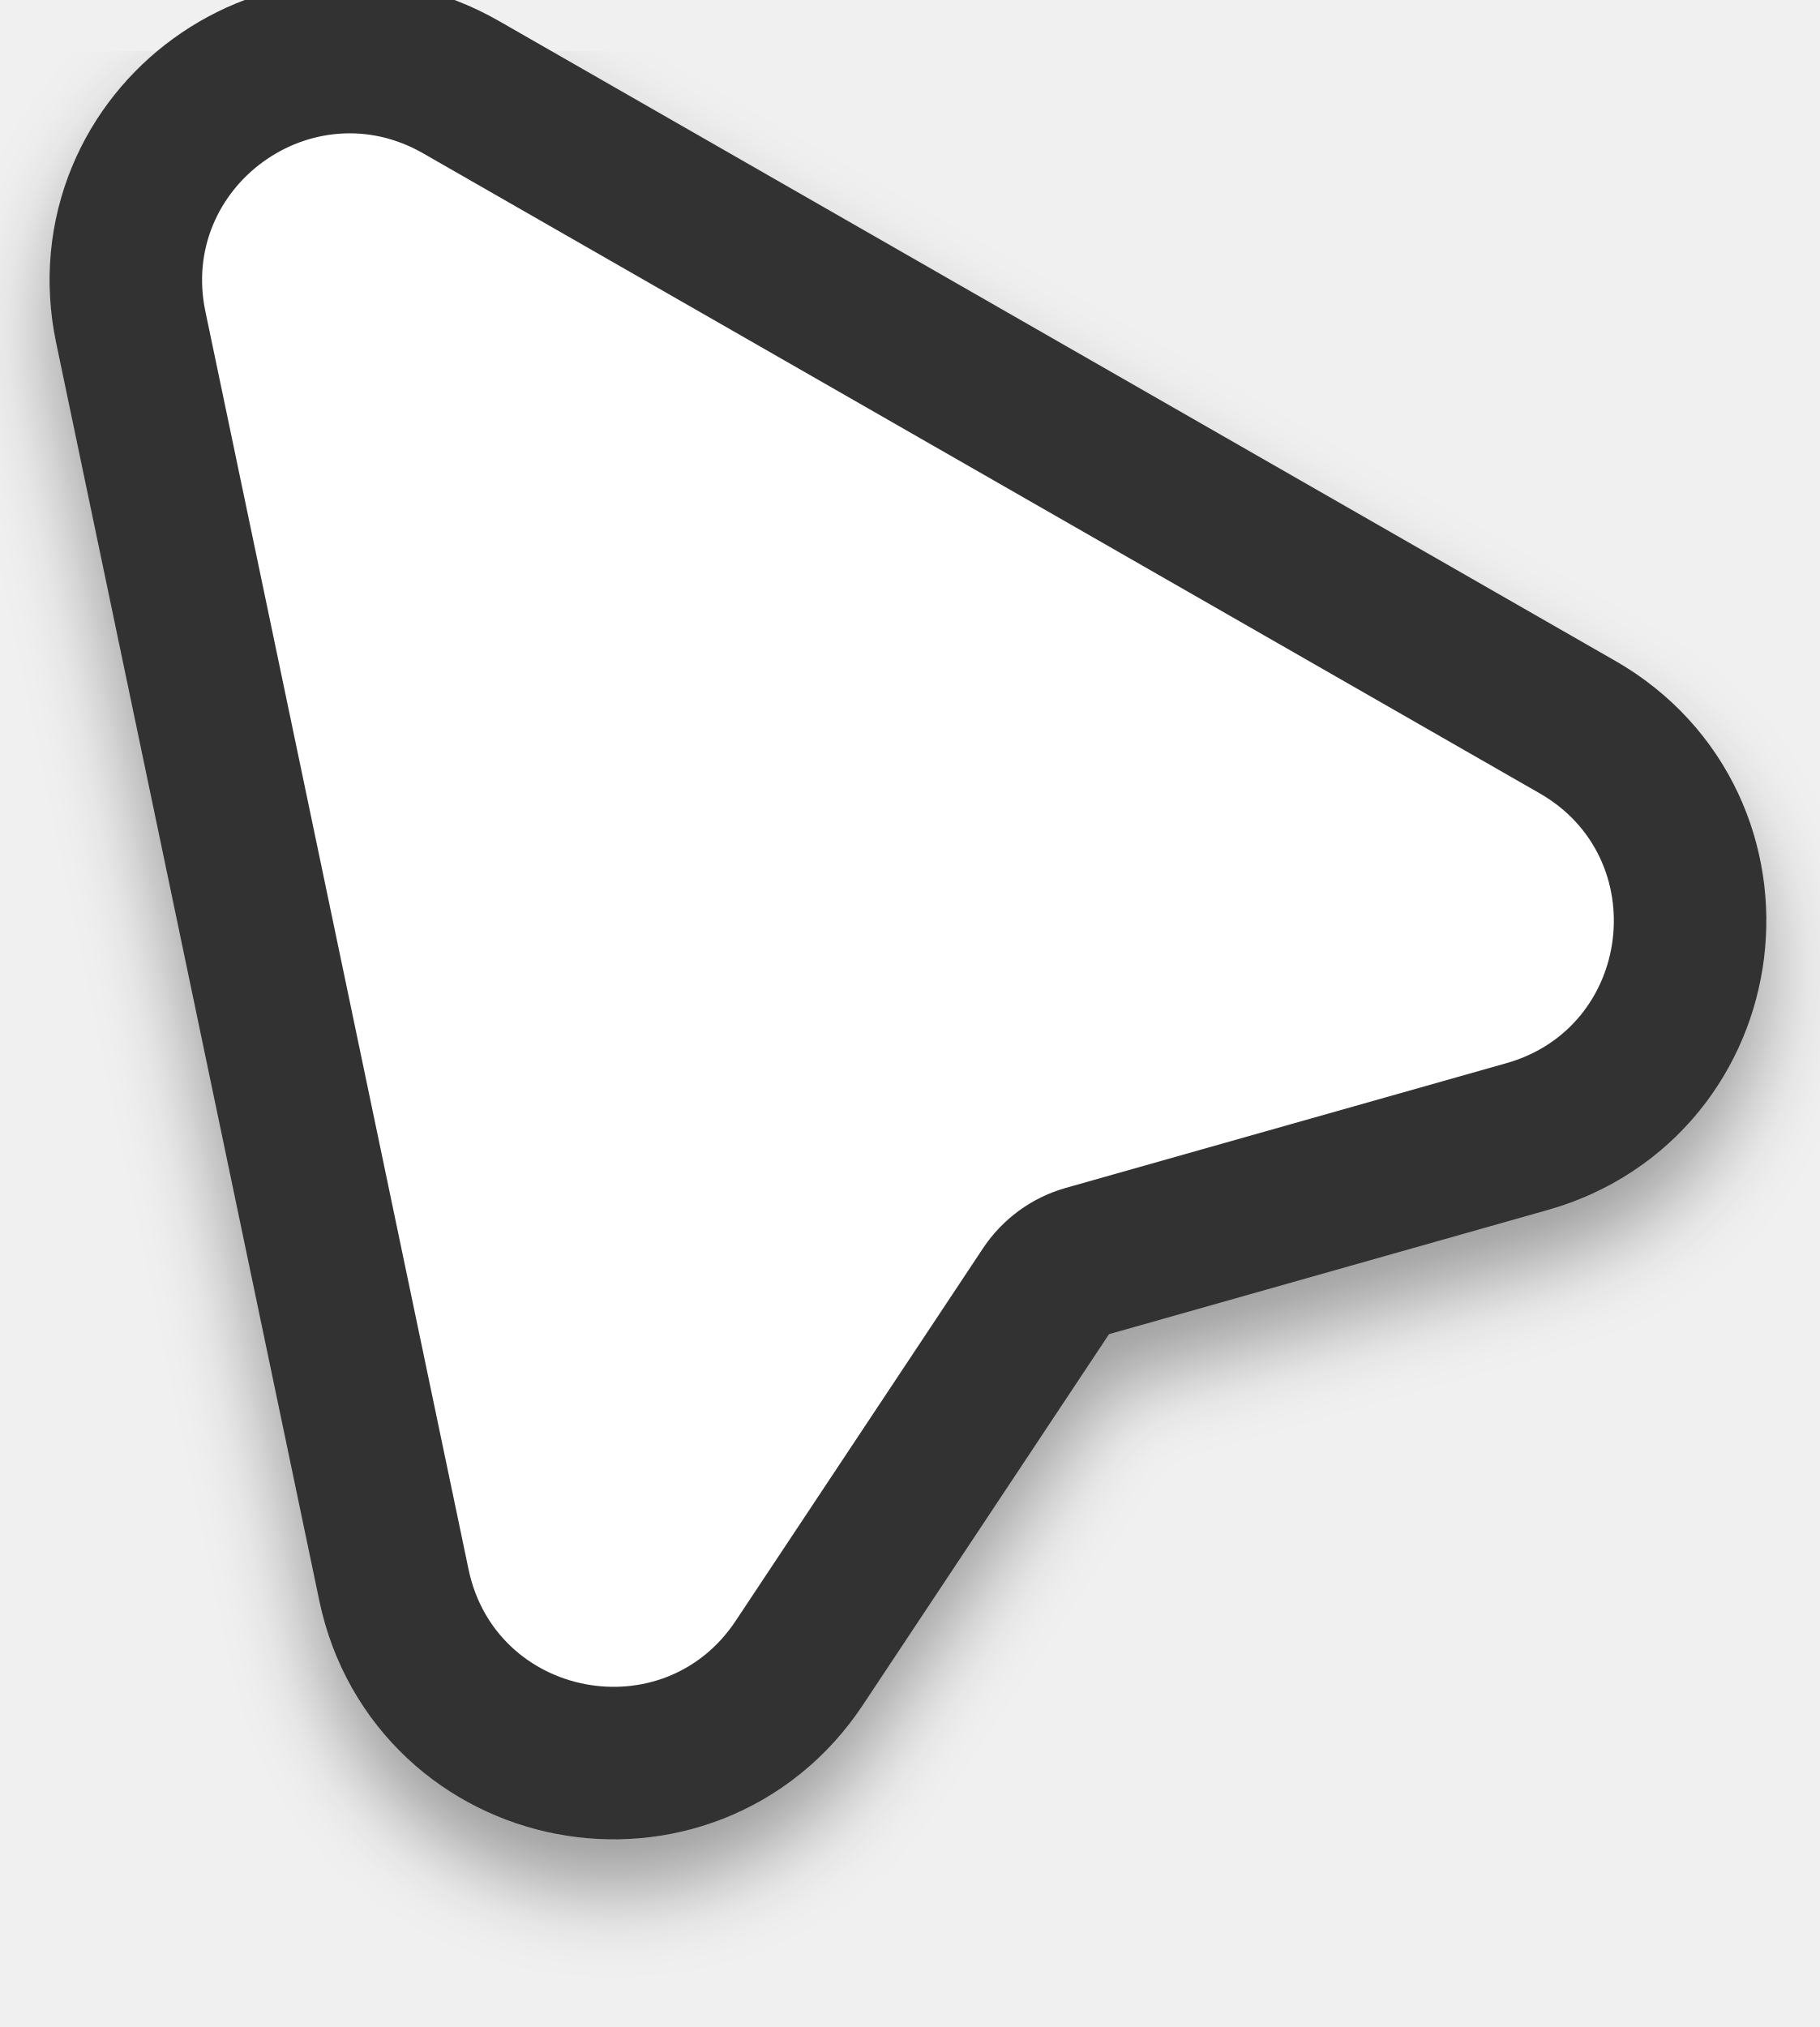
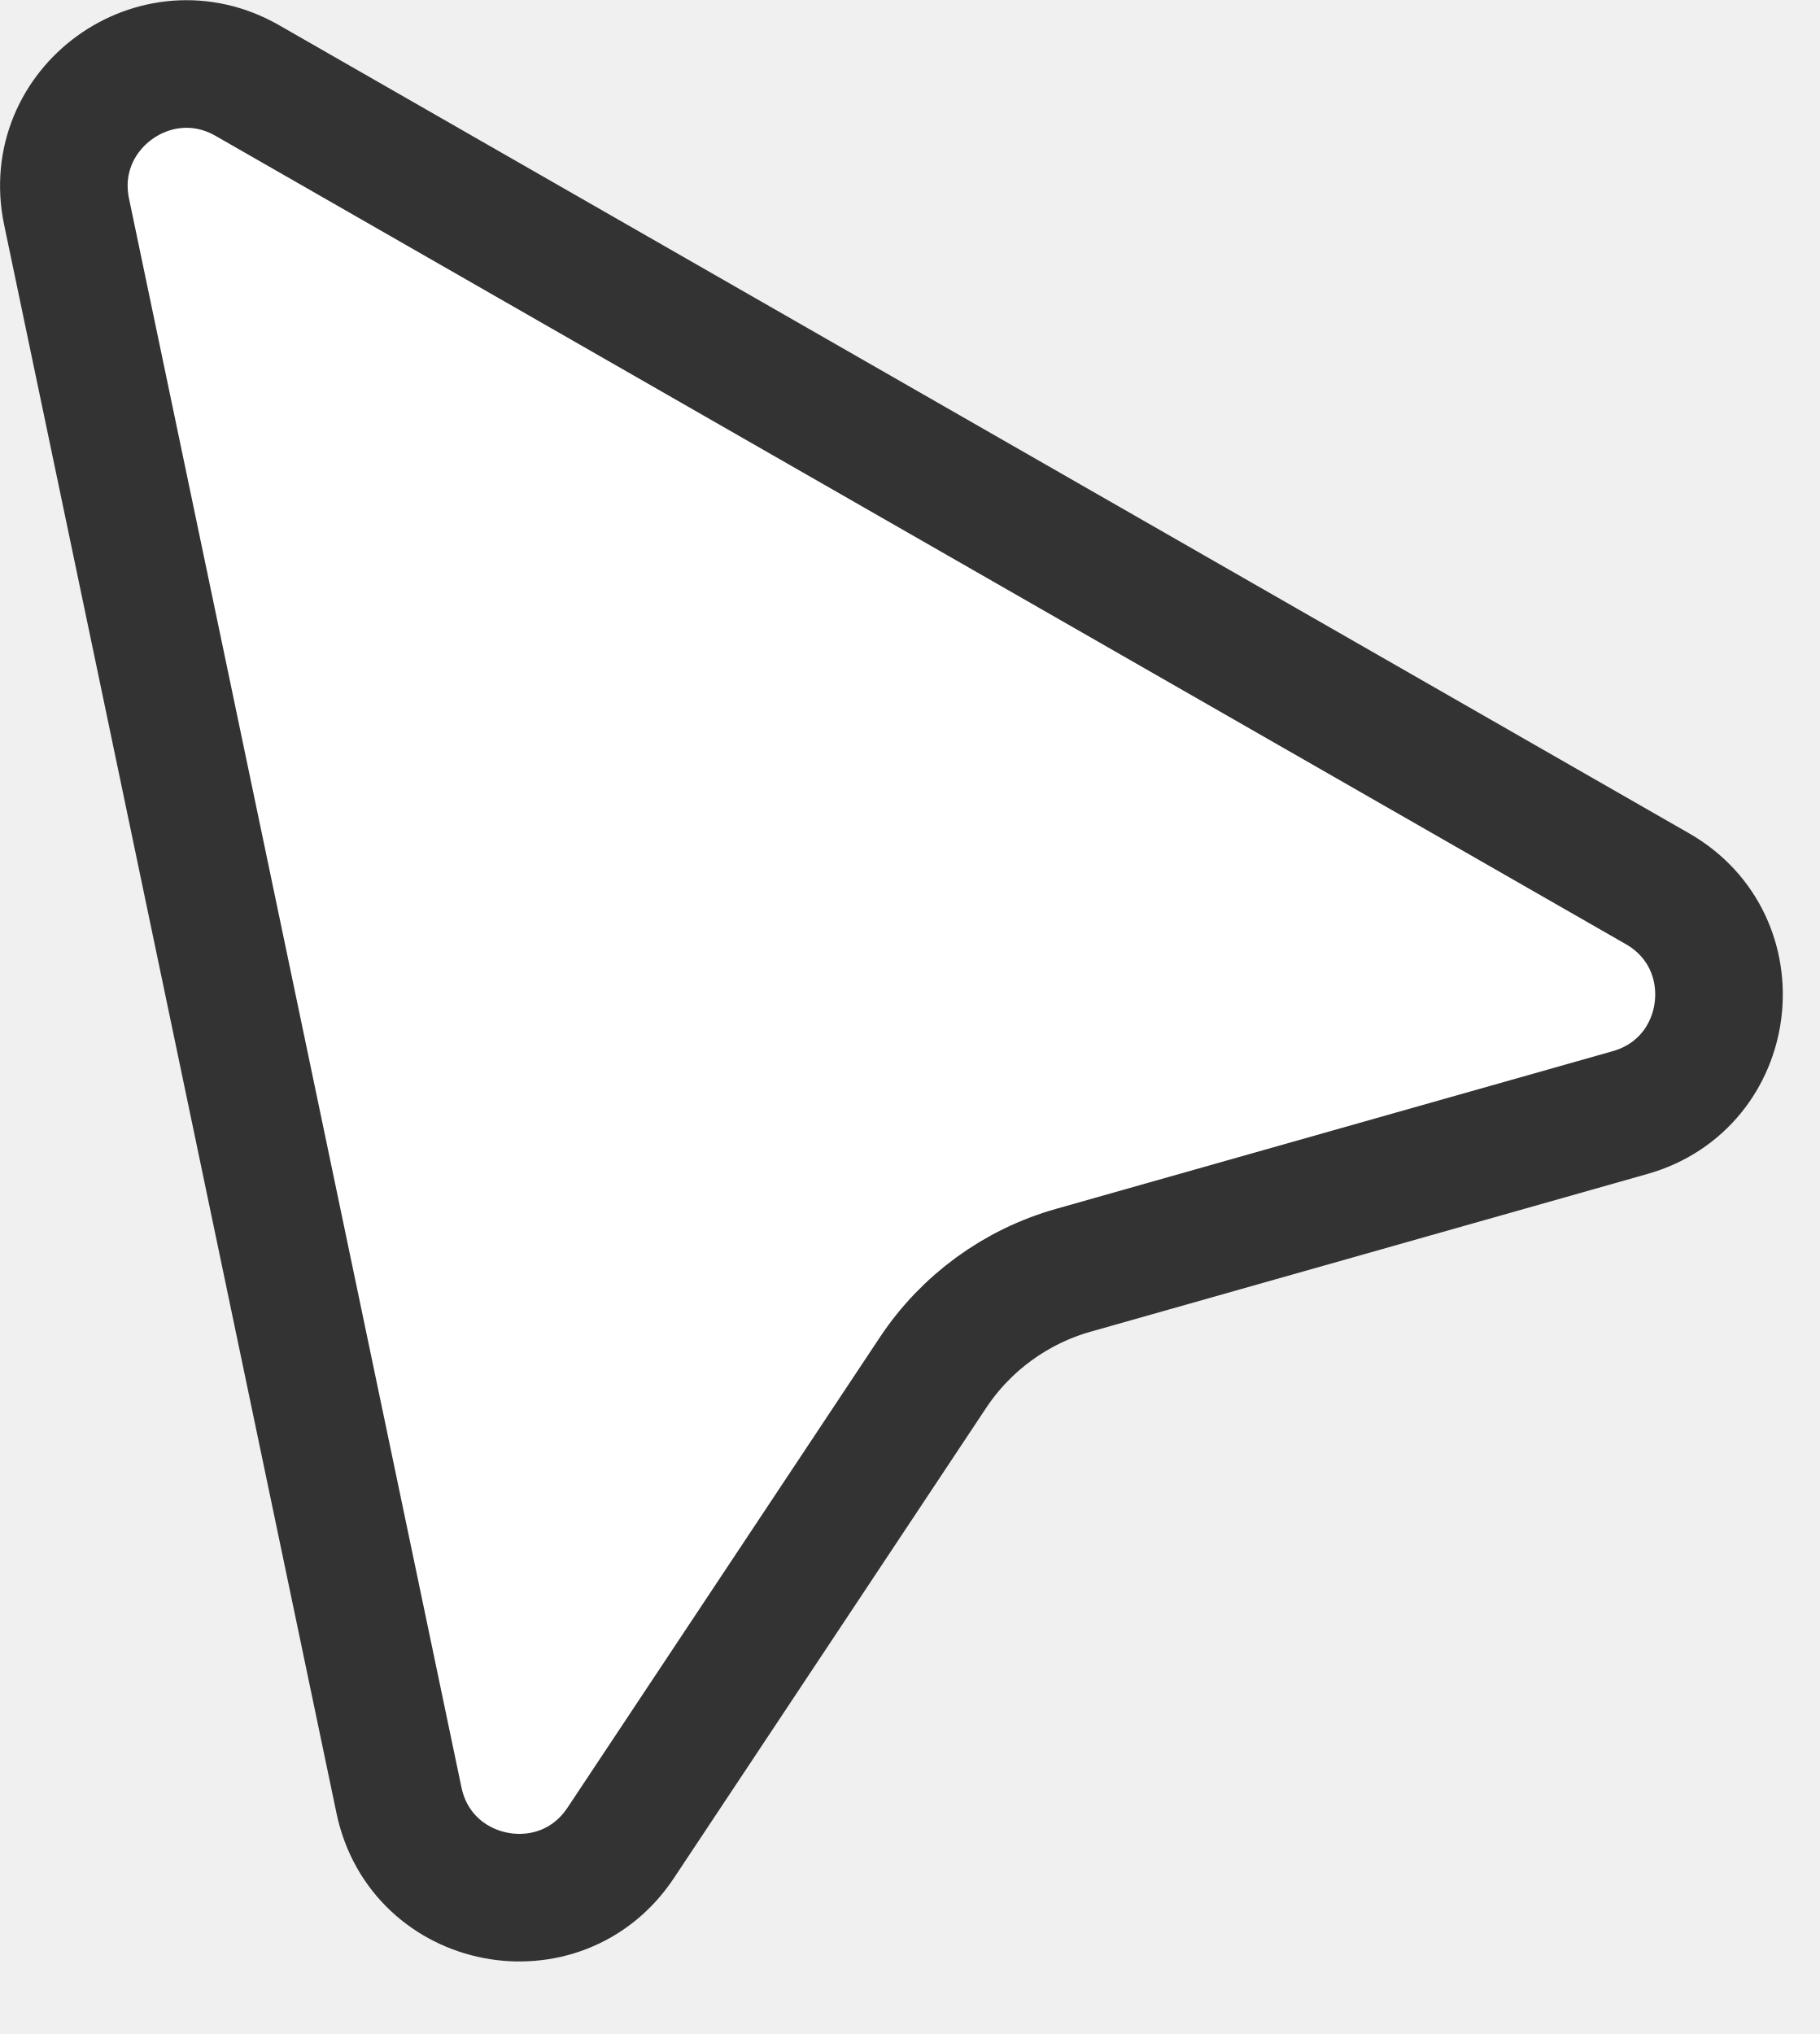
- <svg xmlns="http://www.w3.org/2000/svg" width="19" height="21.16" viewBox="0 0 358 386" fill="none">
-   <defs>
-     <filter id="shadow" x="-20%" y="-20%" width="140%" height="160%">
-       <feDropShadow dx="0" dy="10" stdDeviation="8" flood-color="#000000" flood-opacity="0.35" />
-     </filter>
-   </defs>
-   <g filter="url(#shadow)">
-     <path d="M40.401 54.893C35.277 30.401 61.496 11.351 83.207 23.793L302.89 149.696C325.174 162.468 321.082 195.766 296.368 202.761L209.648 227.307C202.985 229.193 197.216 233.401 193.386 239.17L144.724 312.463C130.488 333.906 97.45 327.555 92.179 302.362L40.401 54.893Z" fill="none" stroke="#333333" stroke-width="60" />
-     <path d="M40.401 54.893C35.277 30.401 61.496 11.351 83.207 23.793L302.89 149.696C325.174 162.468 321.082 195.766 296.368 202.761L209.648 227.307C202.985 229.193 197.216 233.401 193.386 239.17L144.724 312.463C130.488 333.906 97.45 327.555 92.179 302.362L40.401 54.893Z" fill="white" />
-   </g>
+ <svg xmlns="http://www.w3.org/2000/svg" width="17" height="19" viewBox="0 0 17 19" fill="none">
+   <path d="M0.622 1.978C0.42 1.013 1.454 0.262 2.31 0.752L15.483 8.302C16.361 8.805 16.2 10.118 15.226 10.393L10.026 11.866C9.489 12.018 9.024 12.357 8.716 12.821L5.798 17.215C5.237 18.06 3.935 17.81 3.727 16.817L0.622 1.978Z" fill="white" stroke="#333333" stroke-width="1.192" />
</svg>
